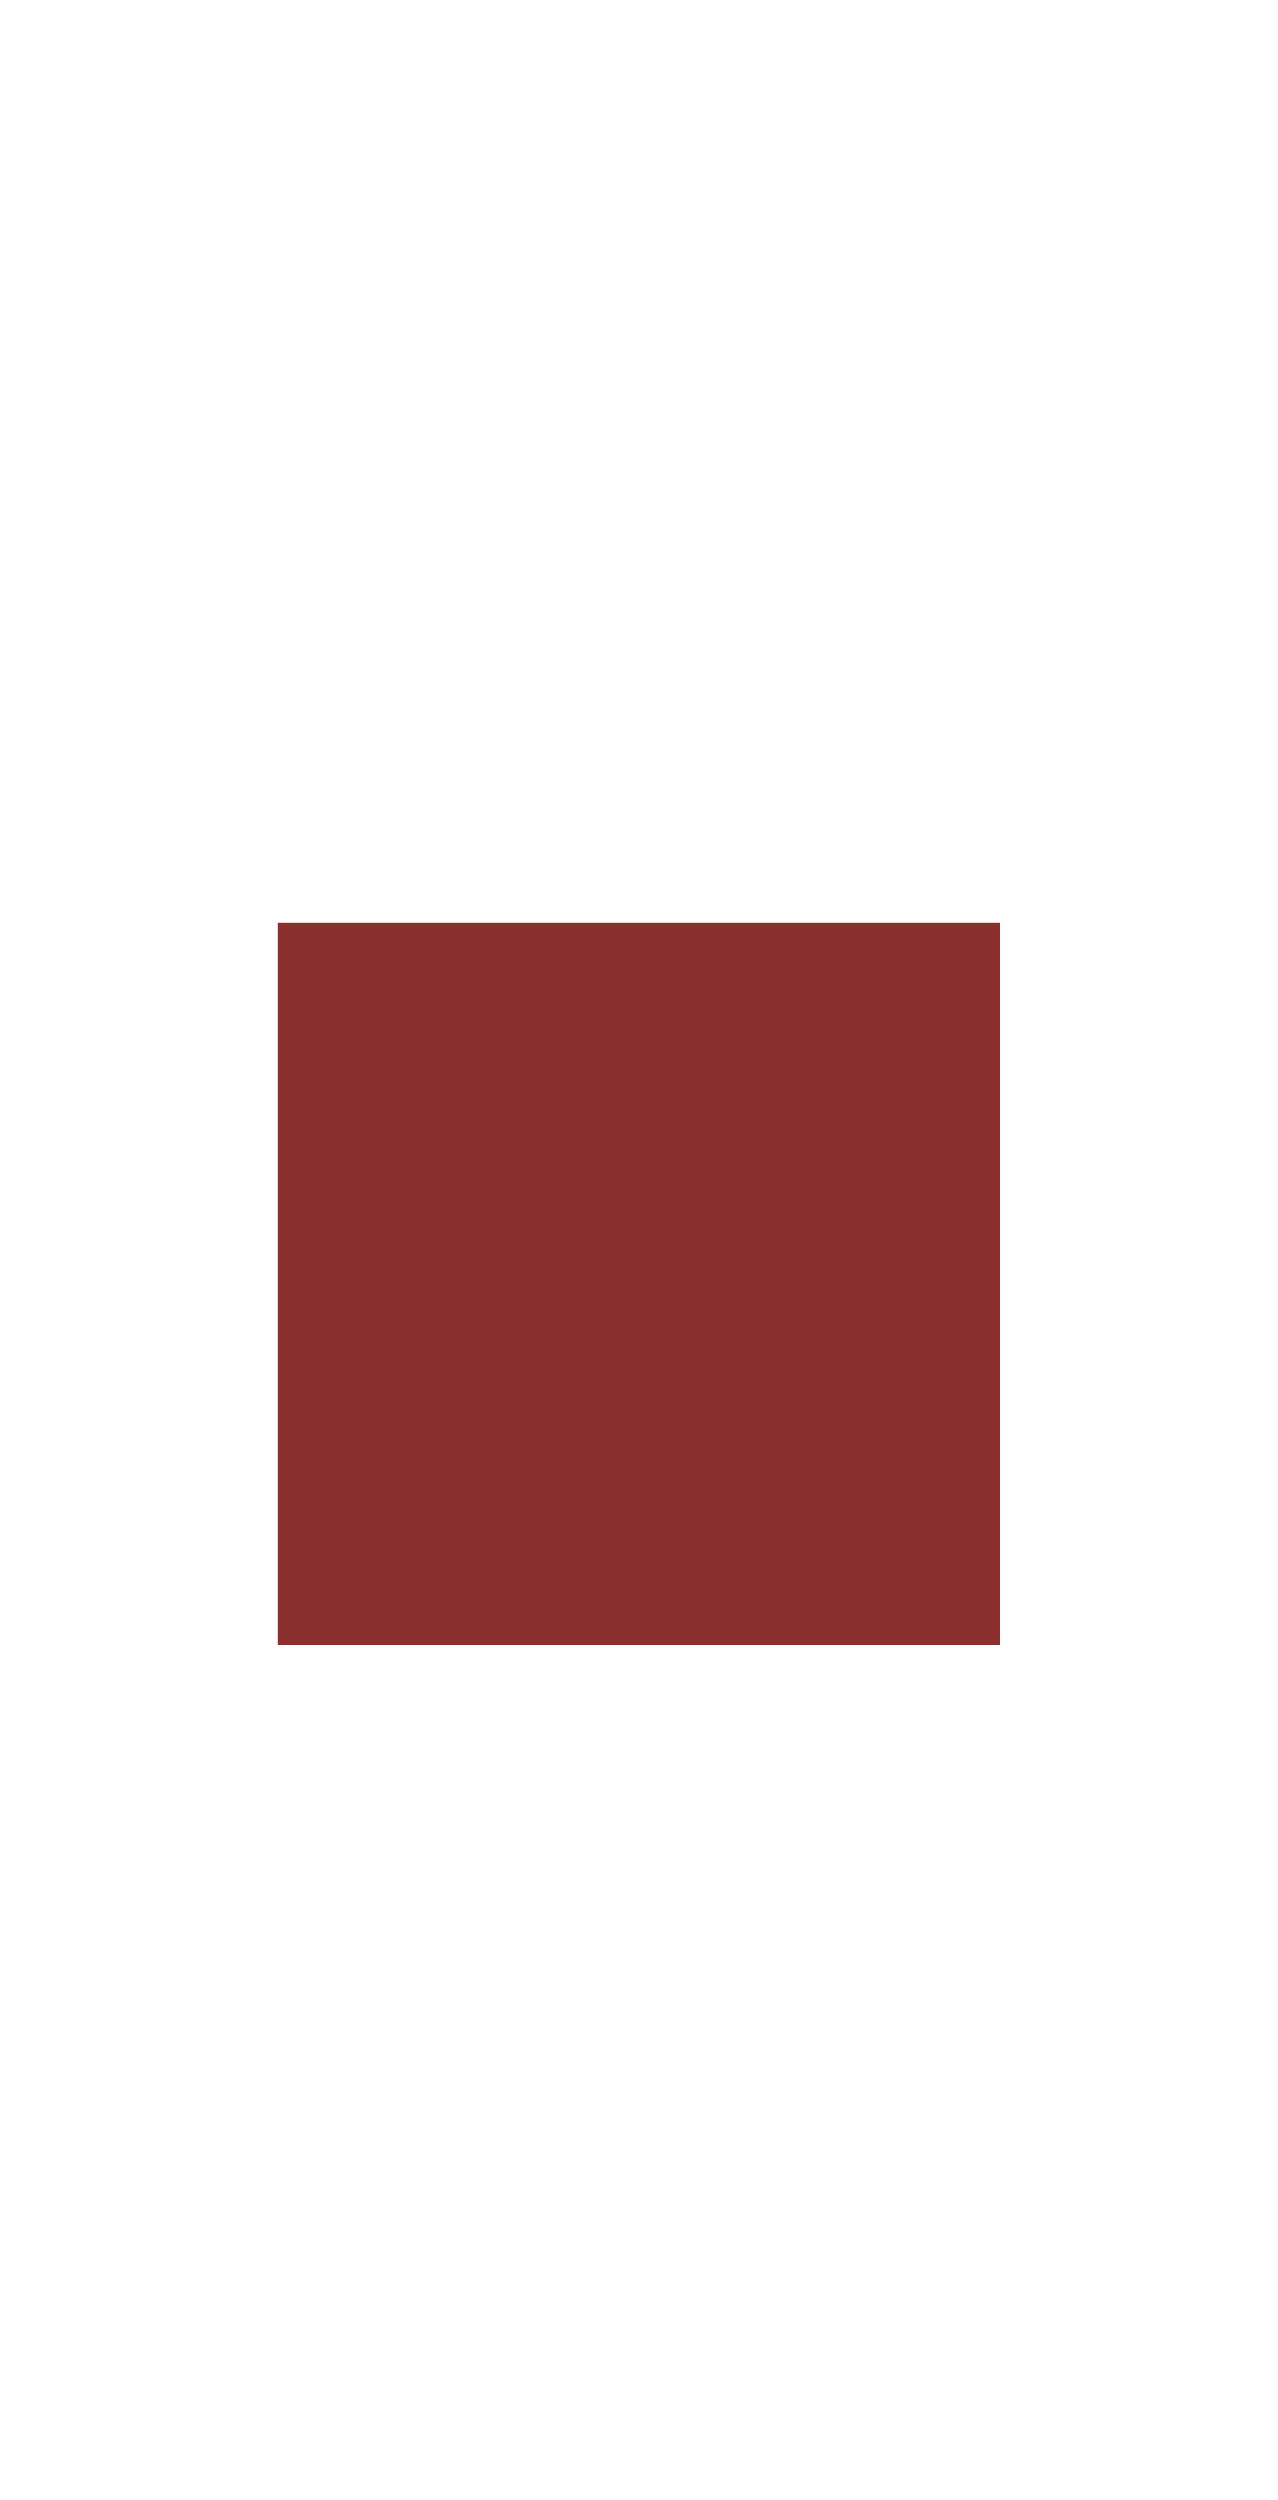
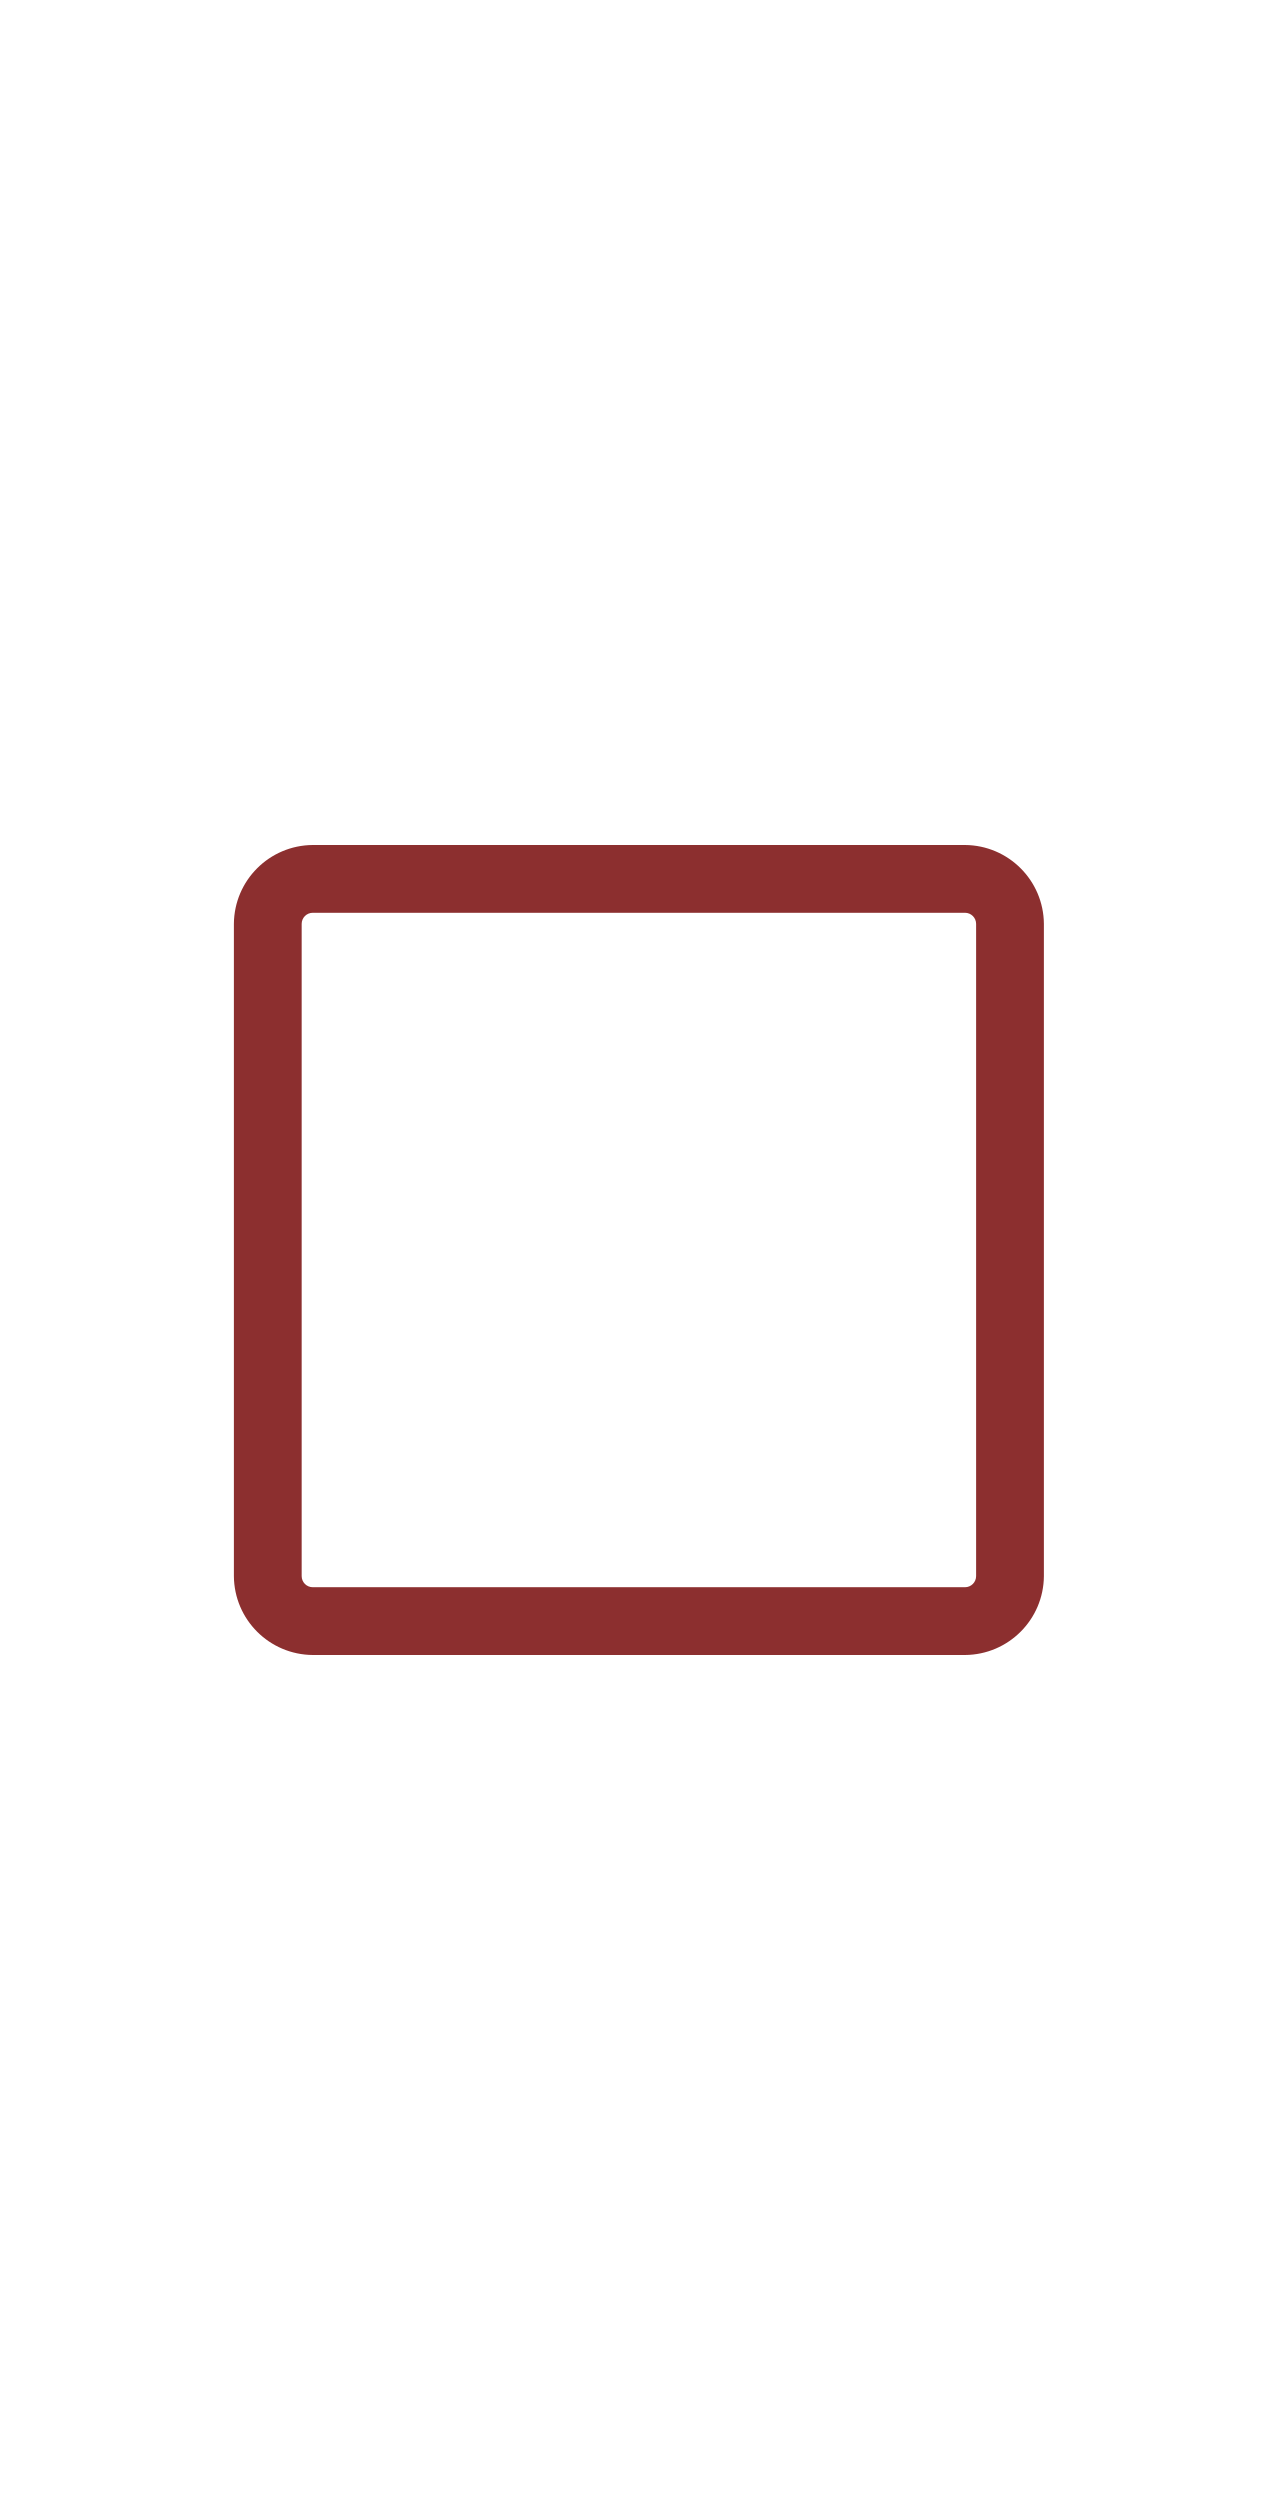
- <svg xmlns="http://www.w3.org/2000/svg" viewBox="0 0 23 45">
-   <defs>
-     <style>.cls-1{fill:none;}.cls-2{fill:#8c2f2f;}</style>
-   </defs>
-   <g id="UI">
-     <rect class="cls-1" width="23" height="45" />
-     <rect class="cls-2" x="5" y="16.61" width="13" height="13" />
-   </g>
+ <svg xmlns="http://www.w3.org/2000/svg" width="23" height="45" viewBox="0 0 23 45">
+   <rect width="23" height="45" style="fill:none" />
+   <path d="M17.37,16.43a.2.2,0,0,1,.2.2V28.37a.2.2,0,0,1-.2.2H5.63a.2.2,0,0,1-.2-.2V16.63a.2.2,0,0,1,.2-.2ZM5.63,15.21a1.43,1.43,0,0,0-1.42,1.42V28.37a1.43,1.43,0,0,0,1.42,1.42H17.37a1.43,1.43,0,0,0,1.42-1.42V16.63a1.43,1.43,0,0,0-1.42-1.42Z" style="fill:#8c2f2f" />
</svg>
